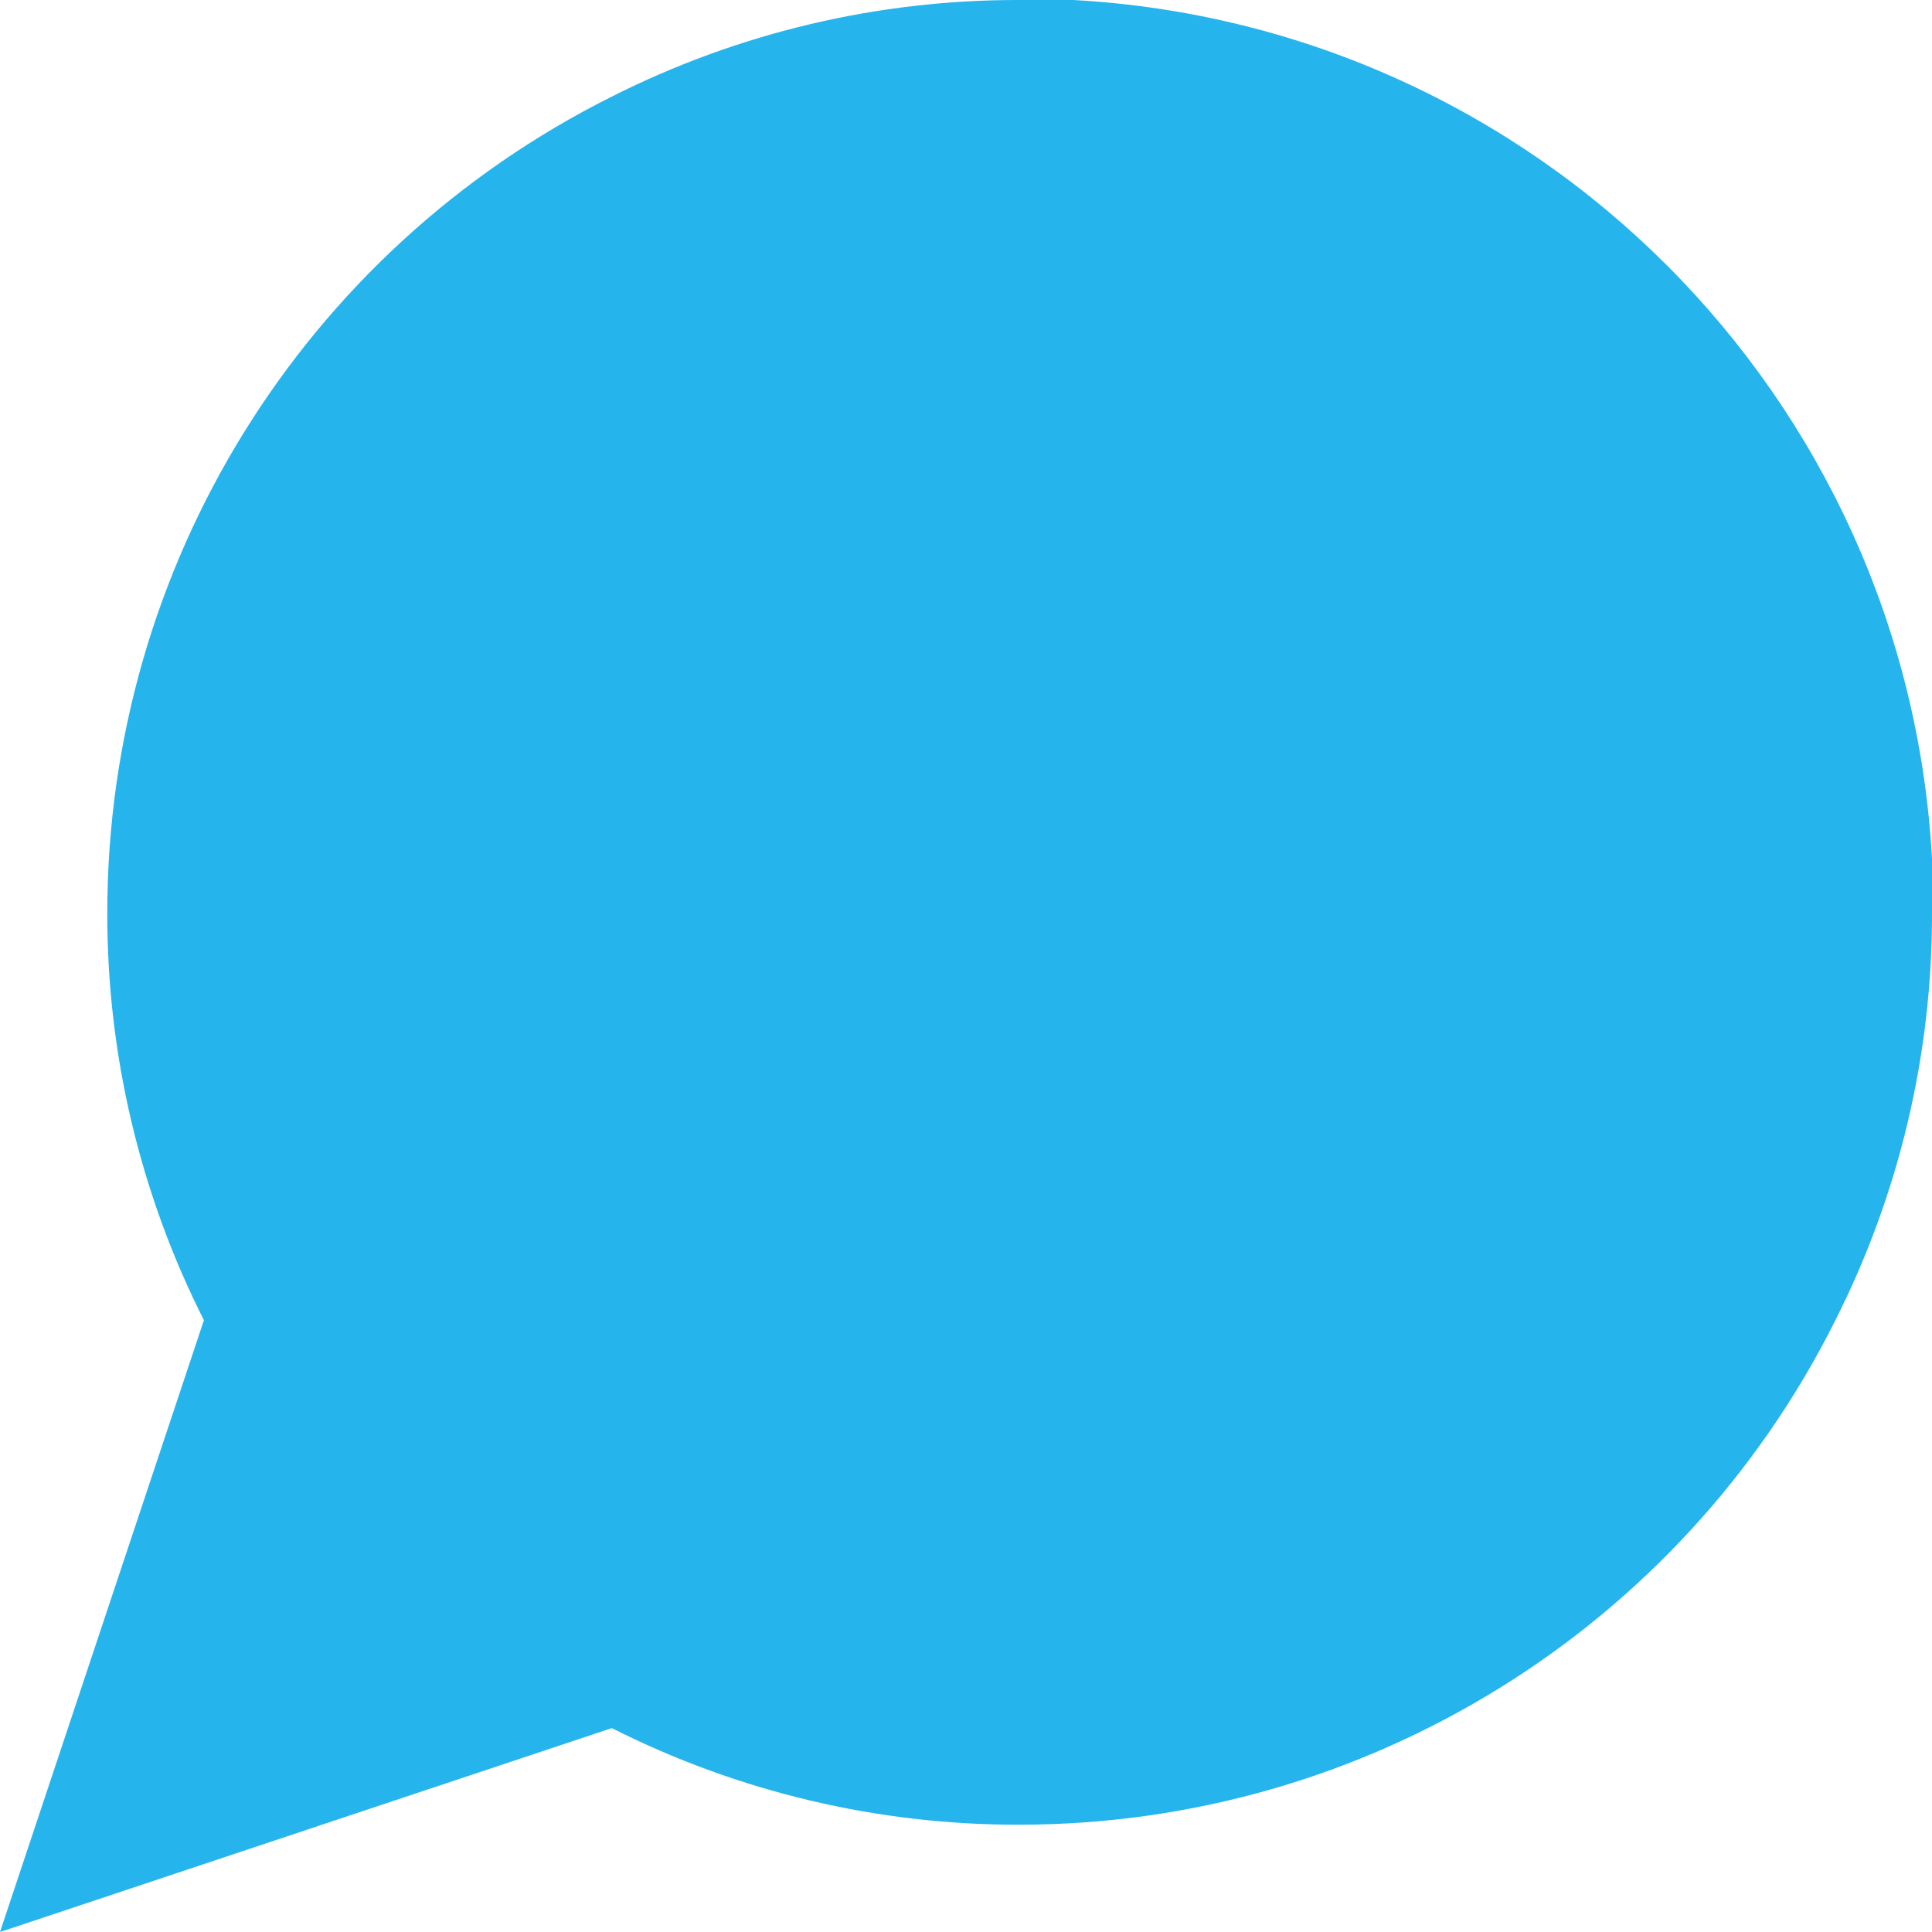
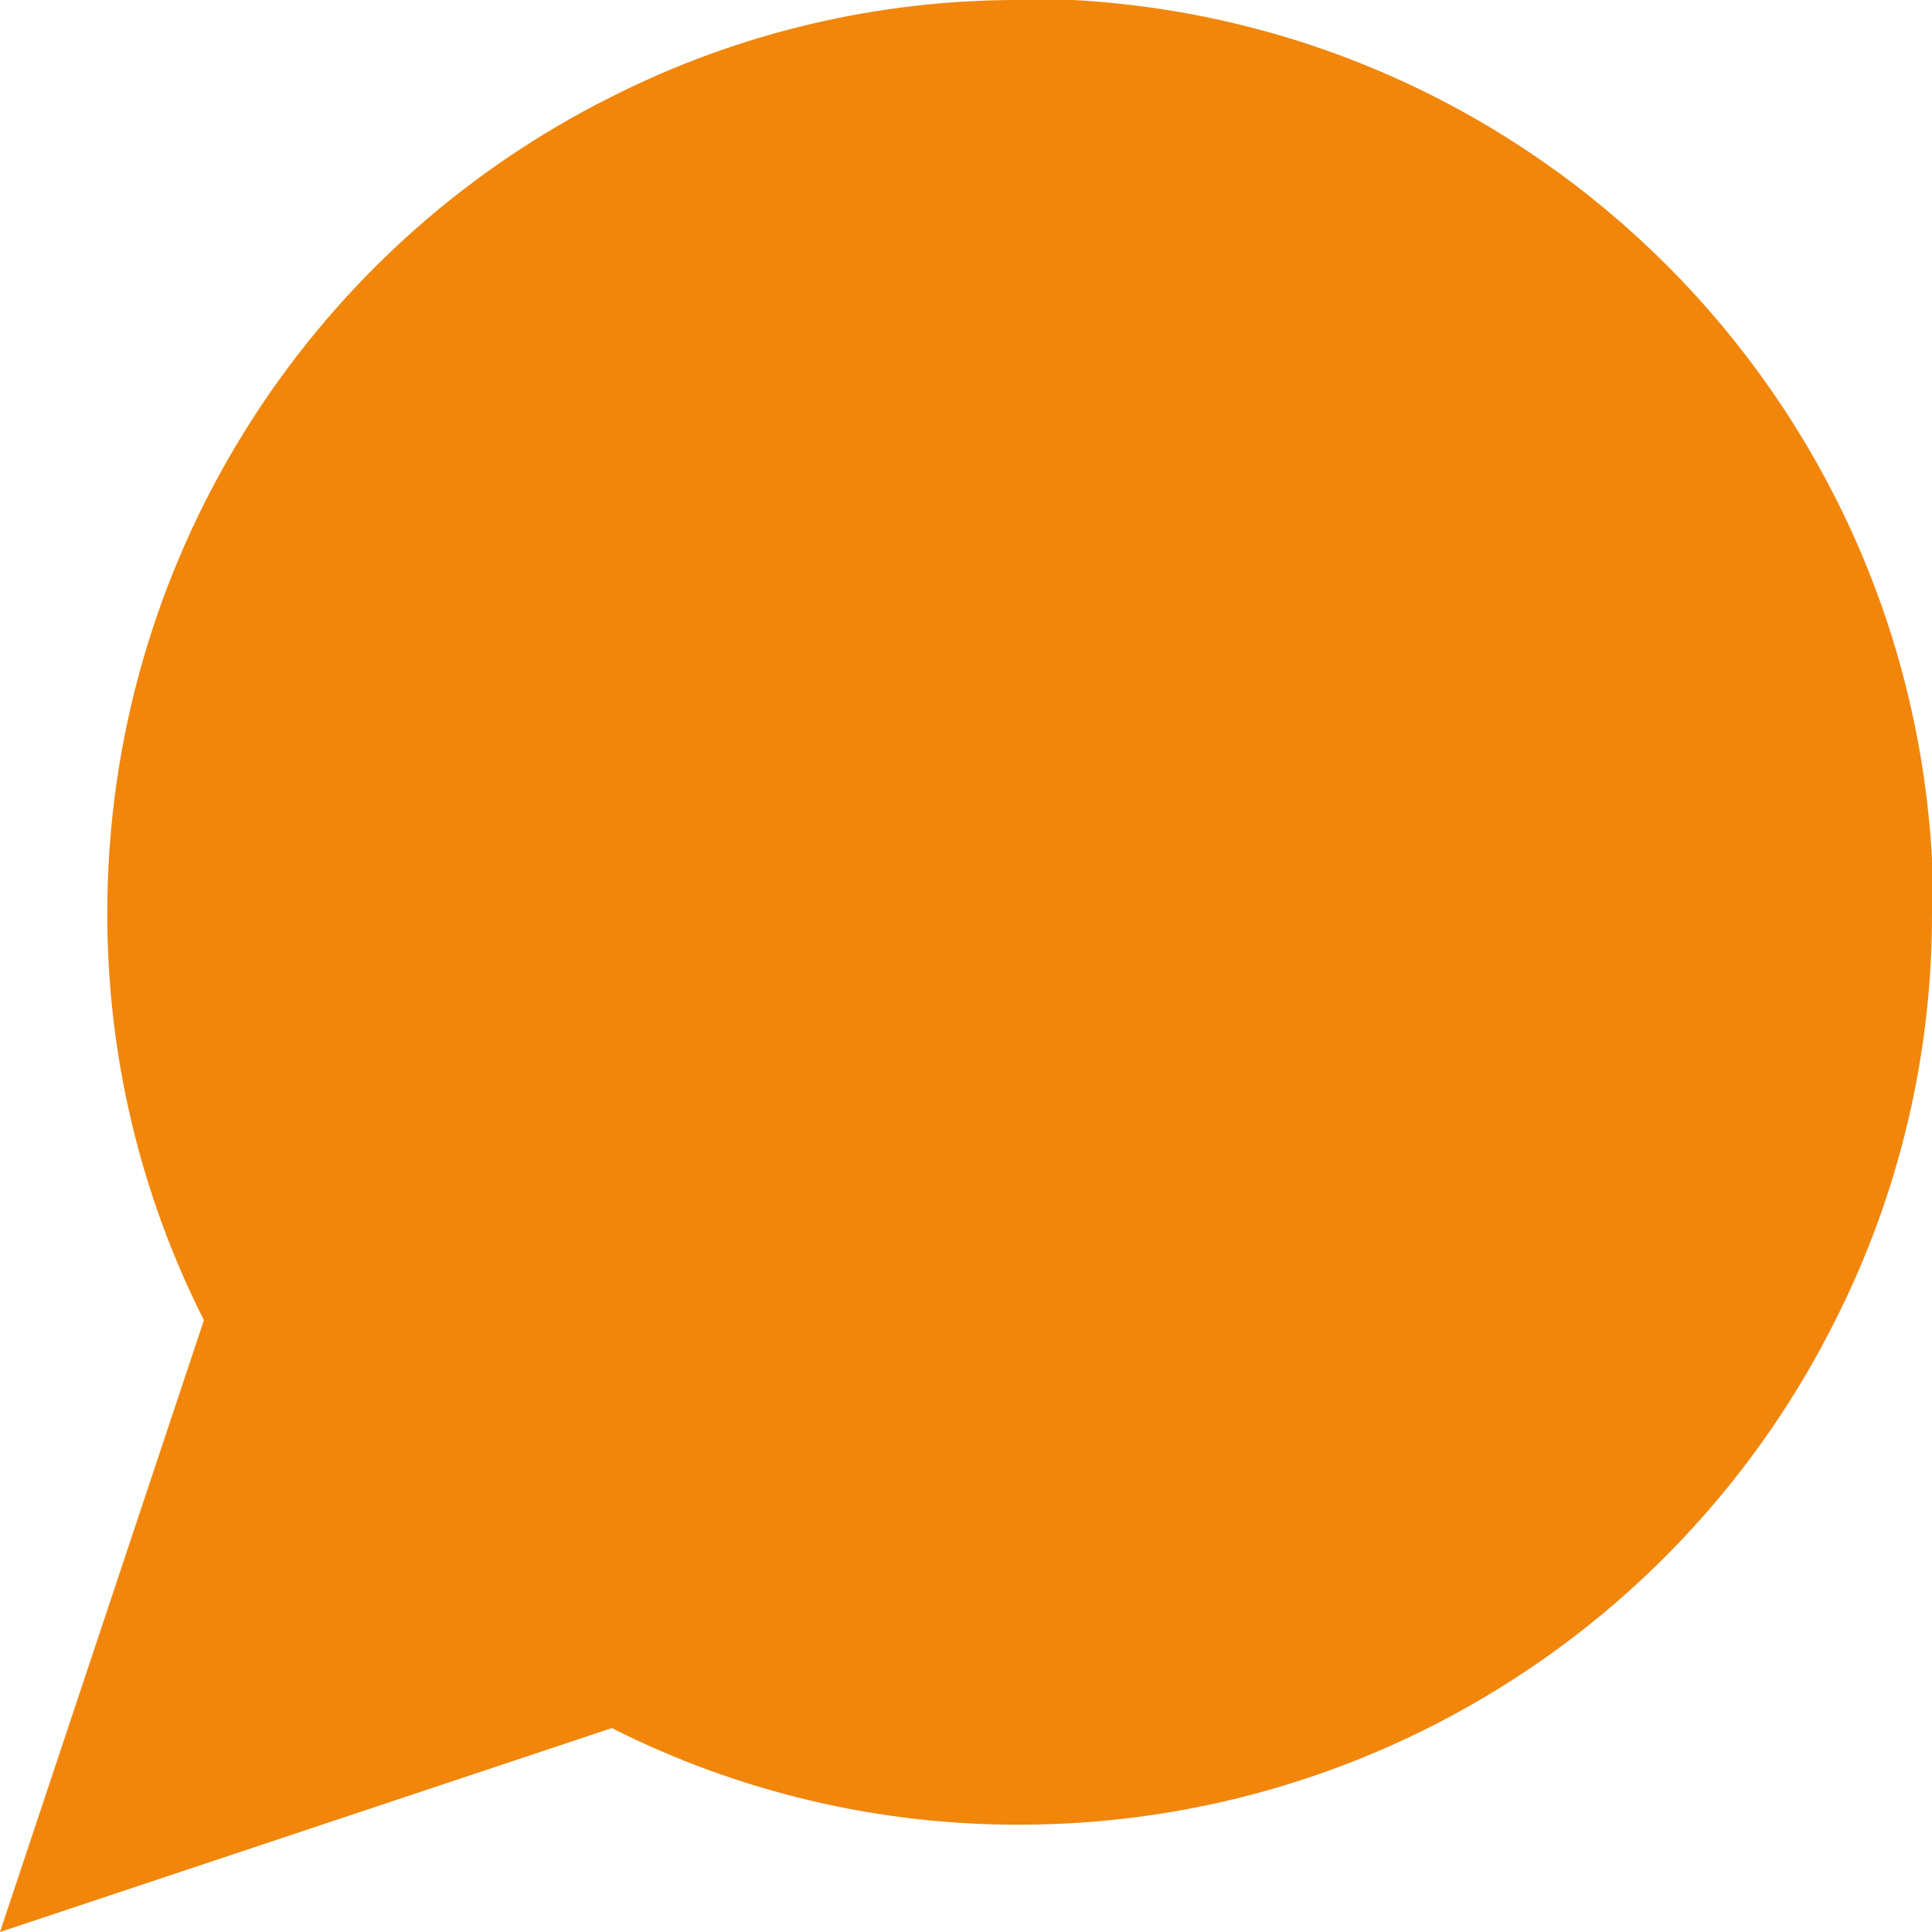
<svg xmlns="http://www.w3.org/2000/svg" width="24" height="24" viewBox="0 0 24 24">
-   <path id="Icon_feather-message-circle" data-name="Icon feather-message-circle" d="M28.5,15.833A11.173,11.173,0,0,1,27.3,20.9a11.333,11.333,0,0,1-10.133,6.267,11.173,11.173,0,0,1-5.067-1.2L4.5,28.5l2.533-7.6a11.173,11.173,0,0,1-1.2-5.067A11.333,11.333,0,0,1,12.1,5.7a11.173,11.173,0,0,1,5.067-1.2h.667A11.307,11.307,0,0,1,28.5,15.167Z" transform="translate(-4.5 -4.5)" fill="#25b4ec" />
+   <path id="Icon_feather-message-circle" data-name="Icon feather-message-circle" d="M28.5,15.833A11.173,11.173,0,0,1,27.3,20.9a11.333,11.333,0,0,1-10.133,6.267,11.173,11.173,0,0,1-5.067-1.2L4.5,28.5l2.533-7.6a11.173,11.173,0,0,1-1.2-5.067A11.333,11.333,0,0,1,12.1,5.7a11.173,11.173,0,0,1,5.067-1.2h.667A11.307,11.307,0,0,1,28.5,15.167Z" transform="translate(-4.5 -4.5)" fill="#f1860b" />
</svg>
